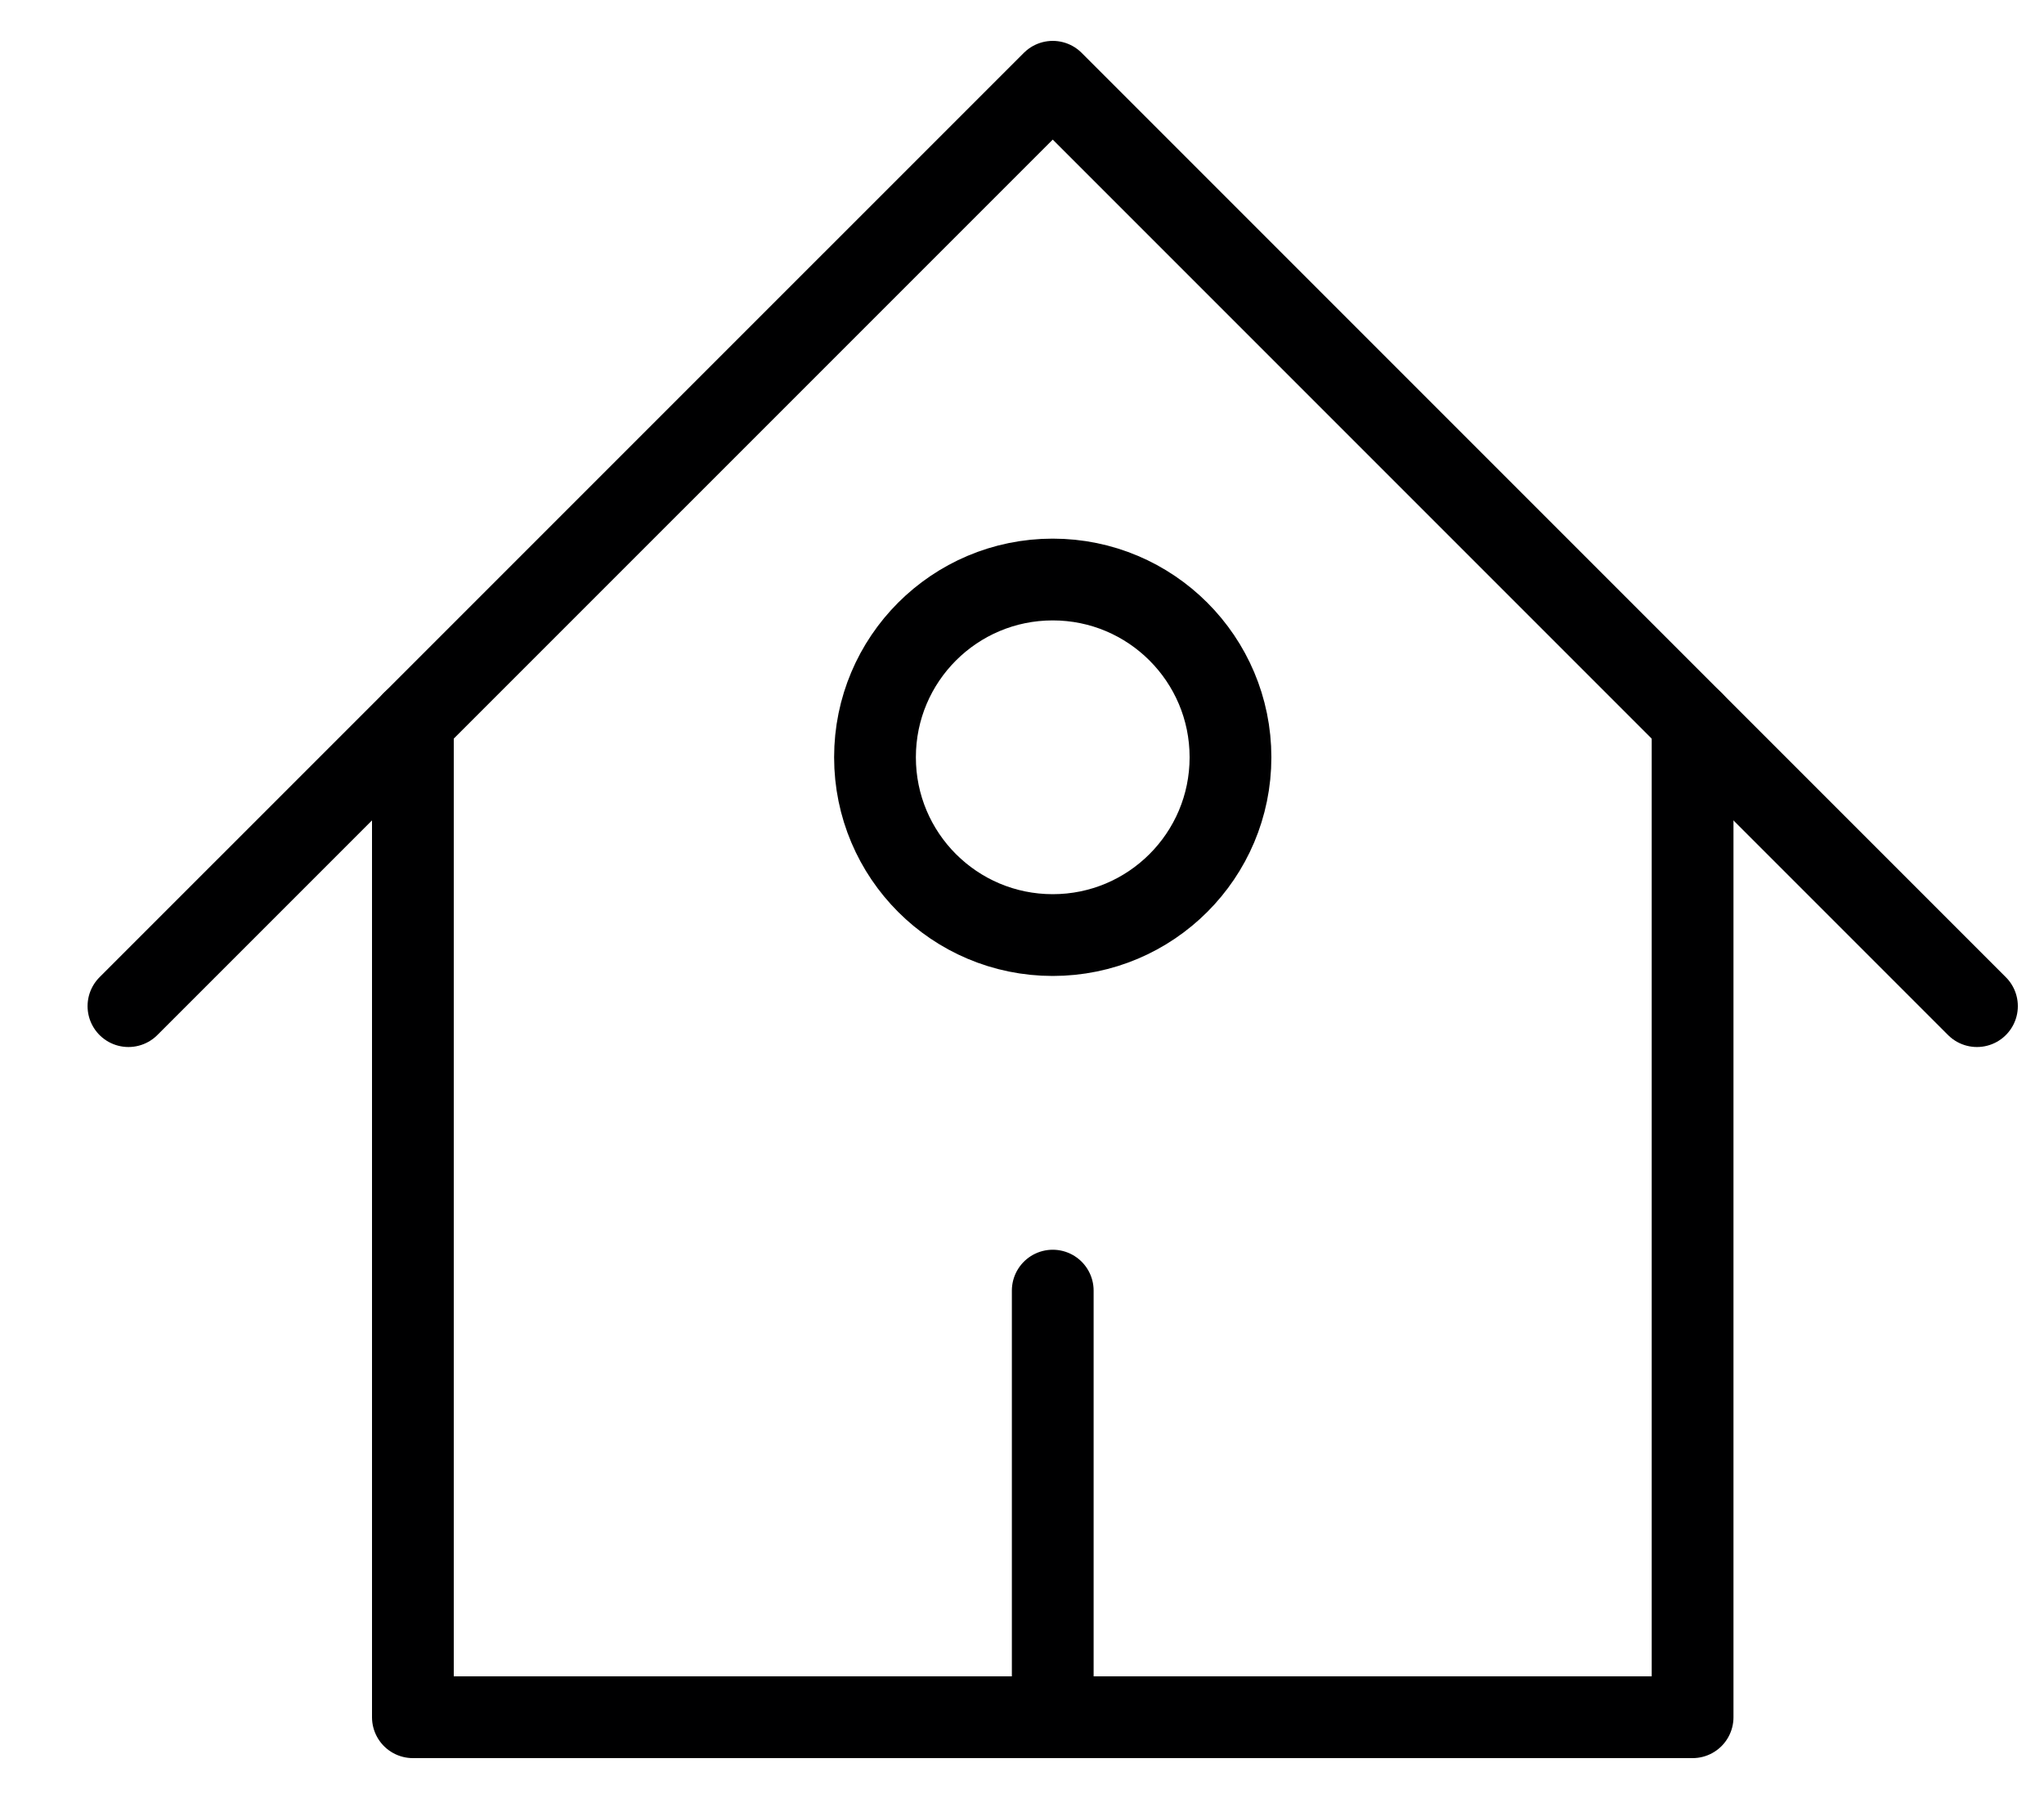
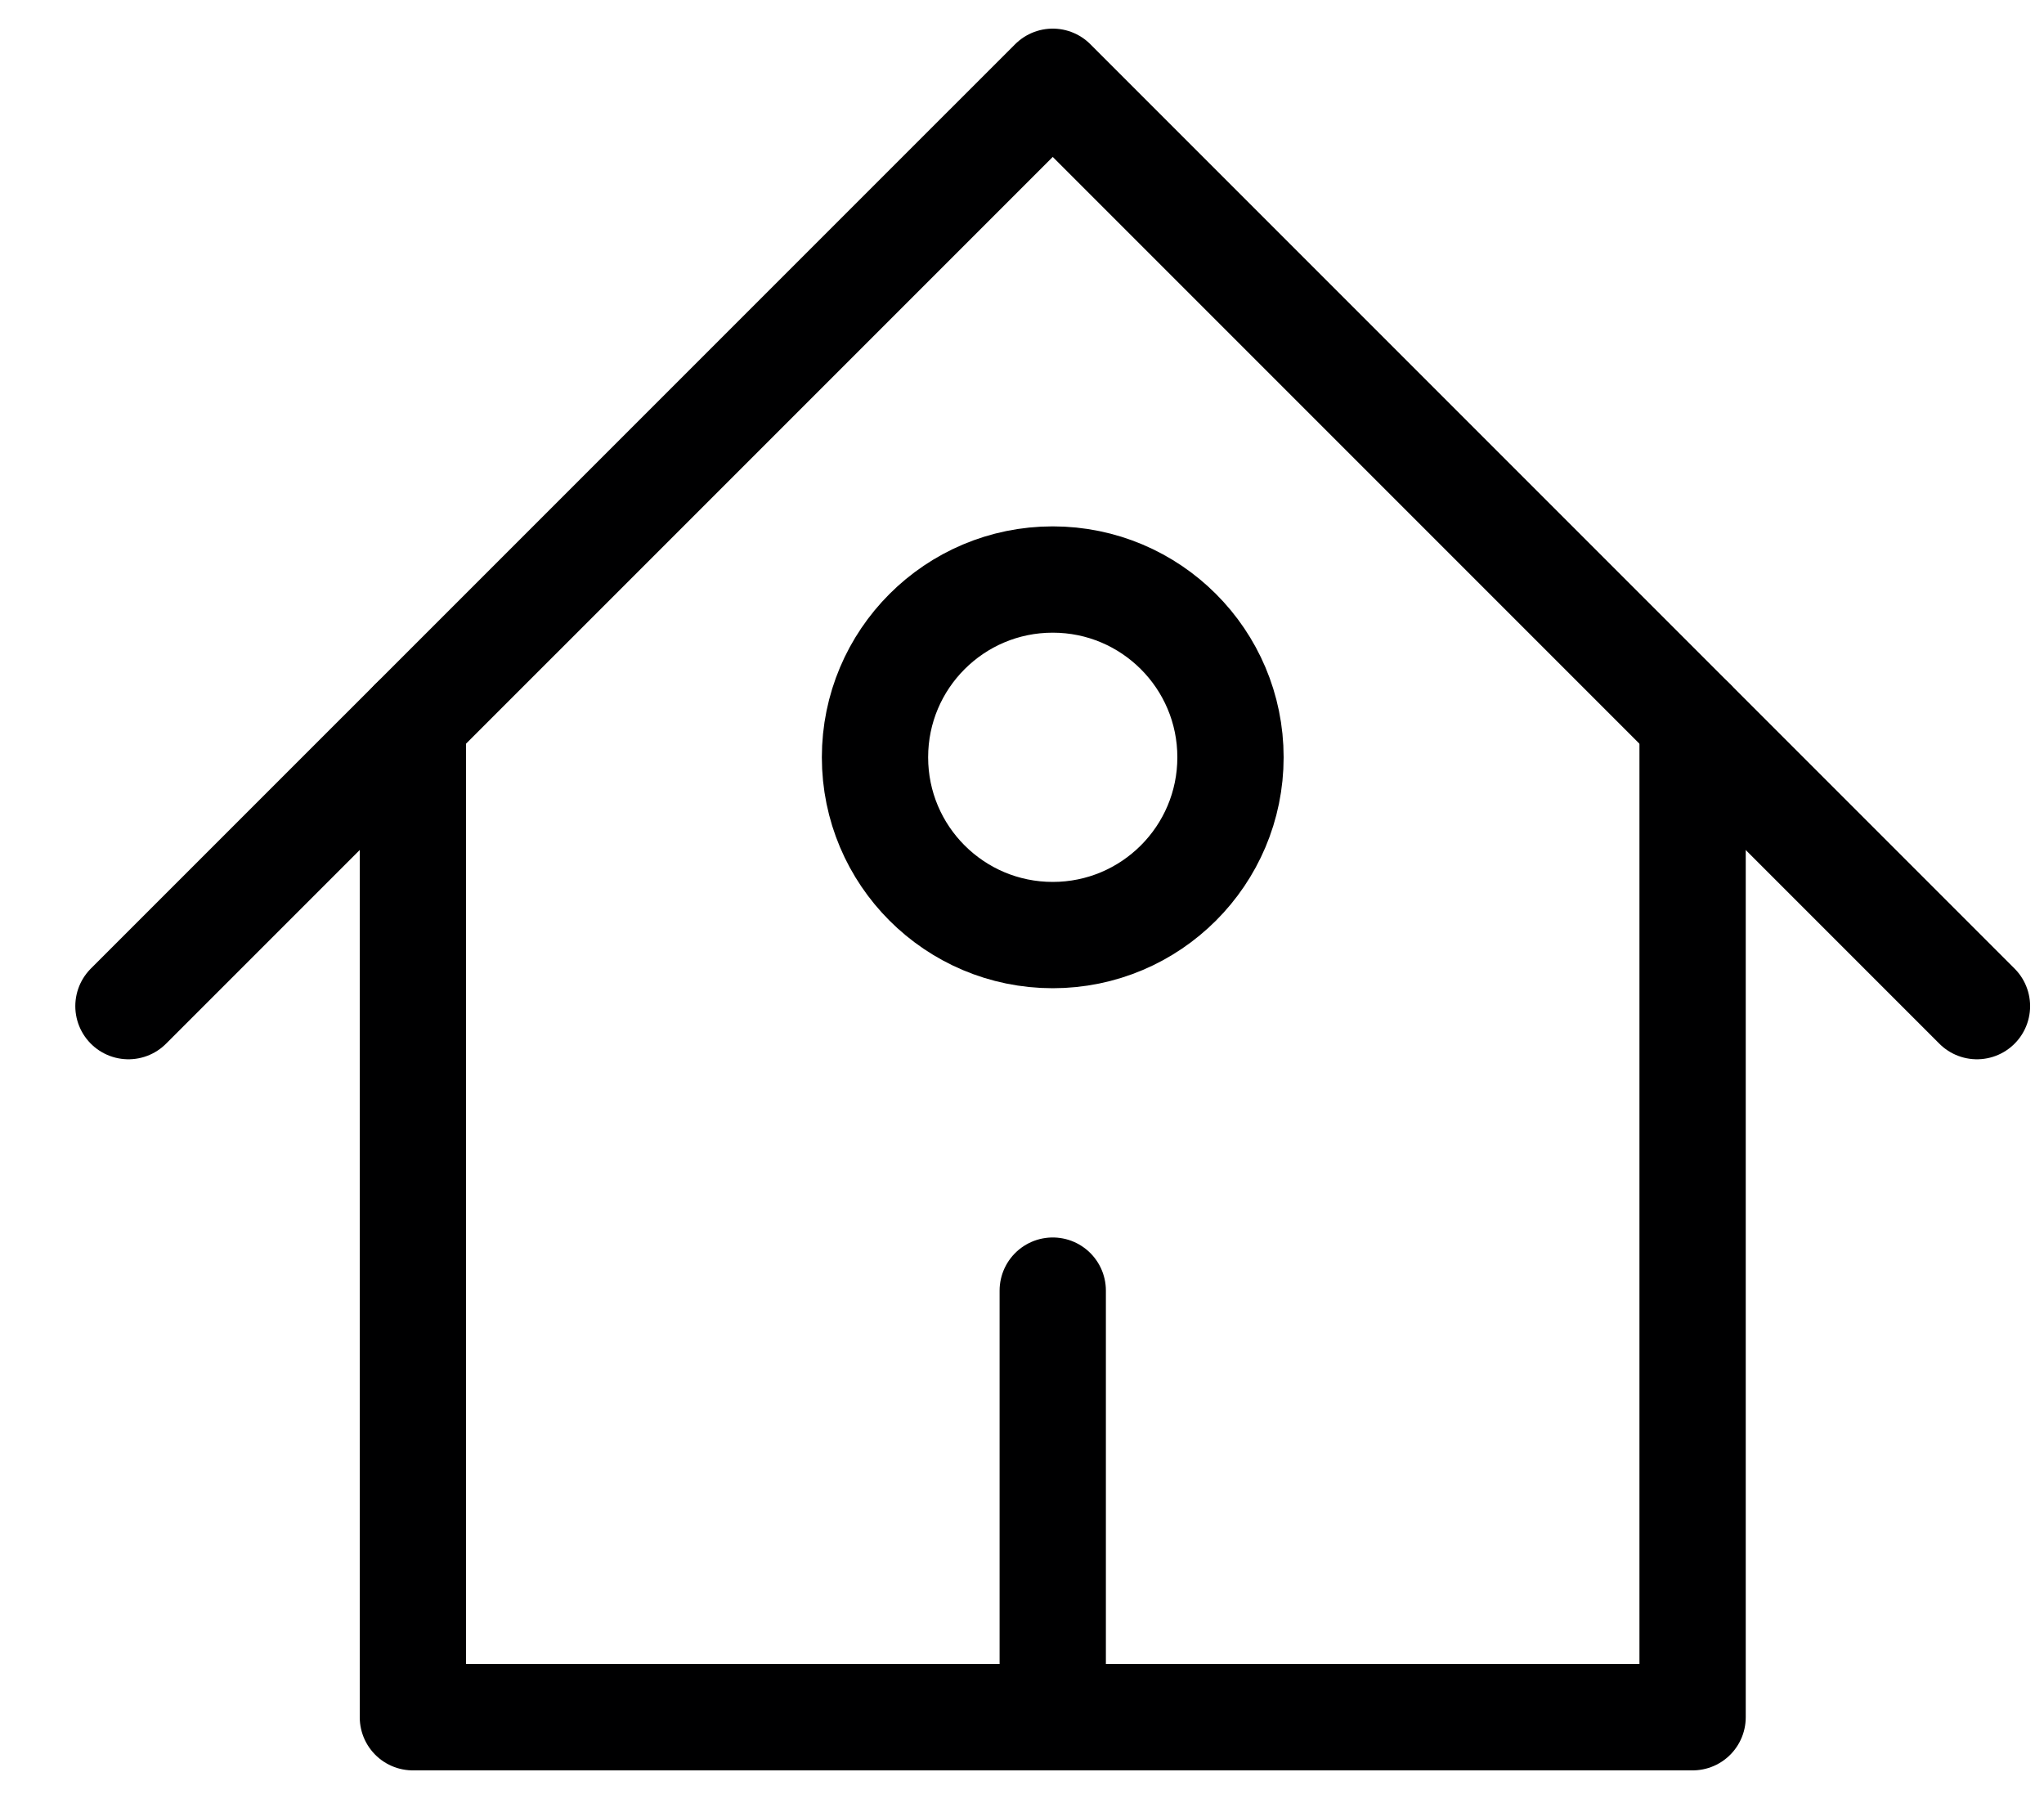
<svg xmlns="http://www.w3.org/2000/svg" width="25" height="22" viewBox="0 0 25 22" fill="none">
-   <path d="M1.571 12.304L12.876 1L24.18 12.304" stroke="#000001" stroke-width="1" stroke-linecap="round" stroke-linejoin="round" />
-   <path d="M5.05 8.826V21H20.702V8.826" stroke="#000001" stroke-width="1" stroke-linecap="round" stroke-linejoin="round" />
-   <path d="M12.876 21V15.783" stroke="#000001" stroke-width="1" stroke-linecap="round" stroke-linejoin="round" />
-   <path d="M12.876 11.435C14.076 11.435 15.05 10.462 15.05 9.261C15.05 8.06 14.076 7.087 12.876 7.087C11.675 7.087 10.702 8.06 10.702 9.261C10.702 10.462 11.675 11.435 12.876 11.435Z" stroke="#000001" stroke-width="1" stroke-linecap="round" stroke-linejoin="round" />
+   <path d="M1.571 12.304L12.876 1L24.18 12.304" stroke="#000001" stroke-width="1.3" stroke-linecap="round" stroke-linejoin="round" />
+   <path d="M5.05 8.826V21H20.702V8.826" stroke="#000001" stroke-width="1.3" stroke-linecap="round" stroke-linejoin="round" />
+   <path d="M12.876 21V15.783" stroke="#000001" stroke-width="1.3" stroke-linecap="round" stroke-linejoin="round" />
+   <path d="M12.876 11.435C14.076 11.435 15.05 10.462 15.05 9.261C15.05 8.06 14.076 7.087 12.876 7.087C11.675 7.087 10.702 8.06 10.702 9.261C10.702 10.462 11.675 11.435 12.876 11.435Z" stroke="#000001" stroke-width="1.3" stroke-linecap="round" stroke-linejoin="round" />
</svg>
